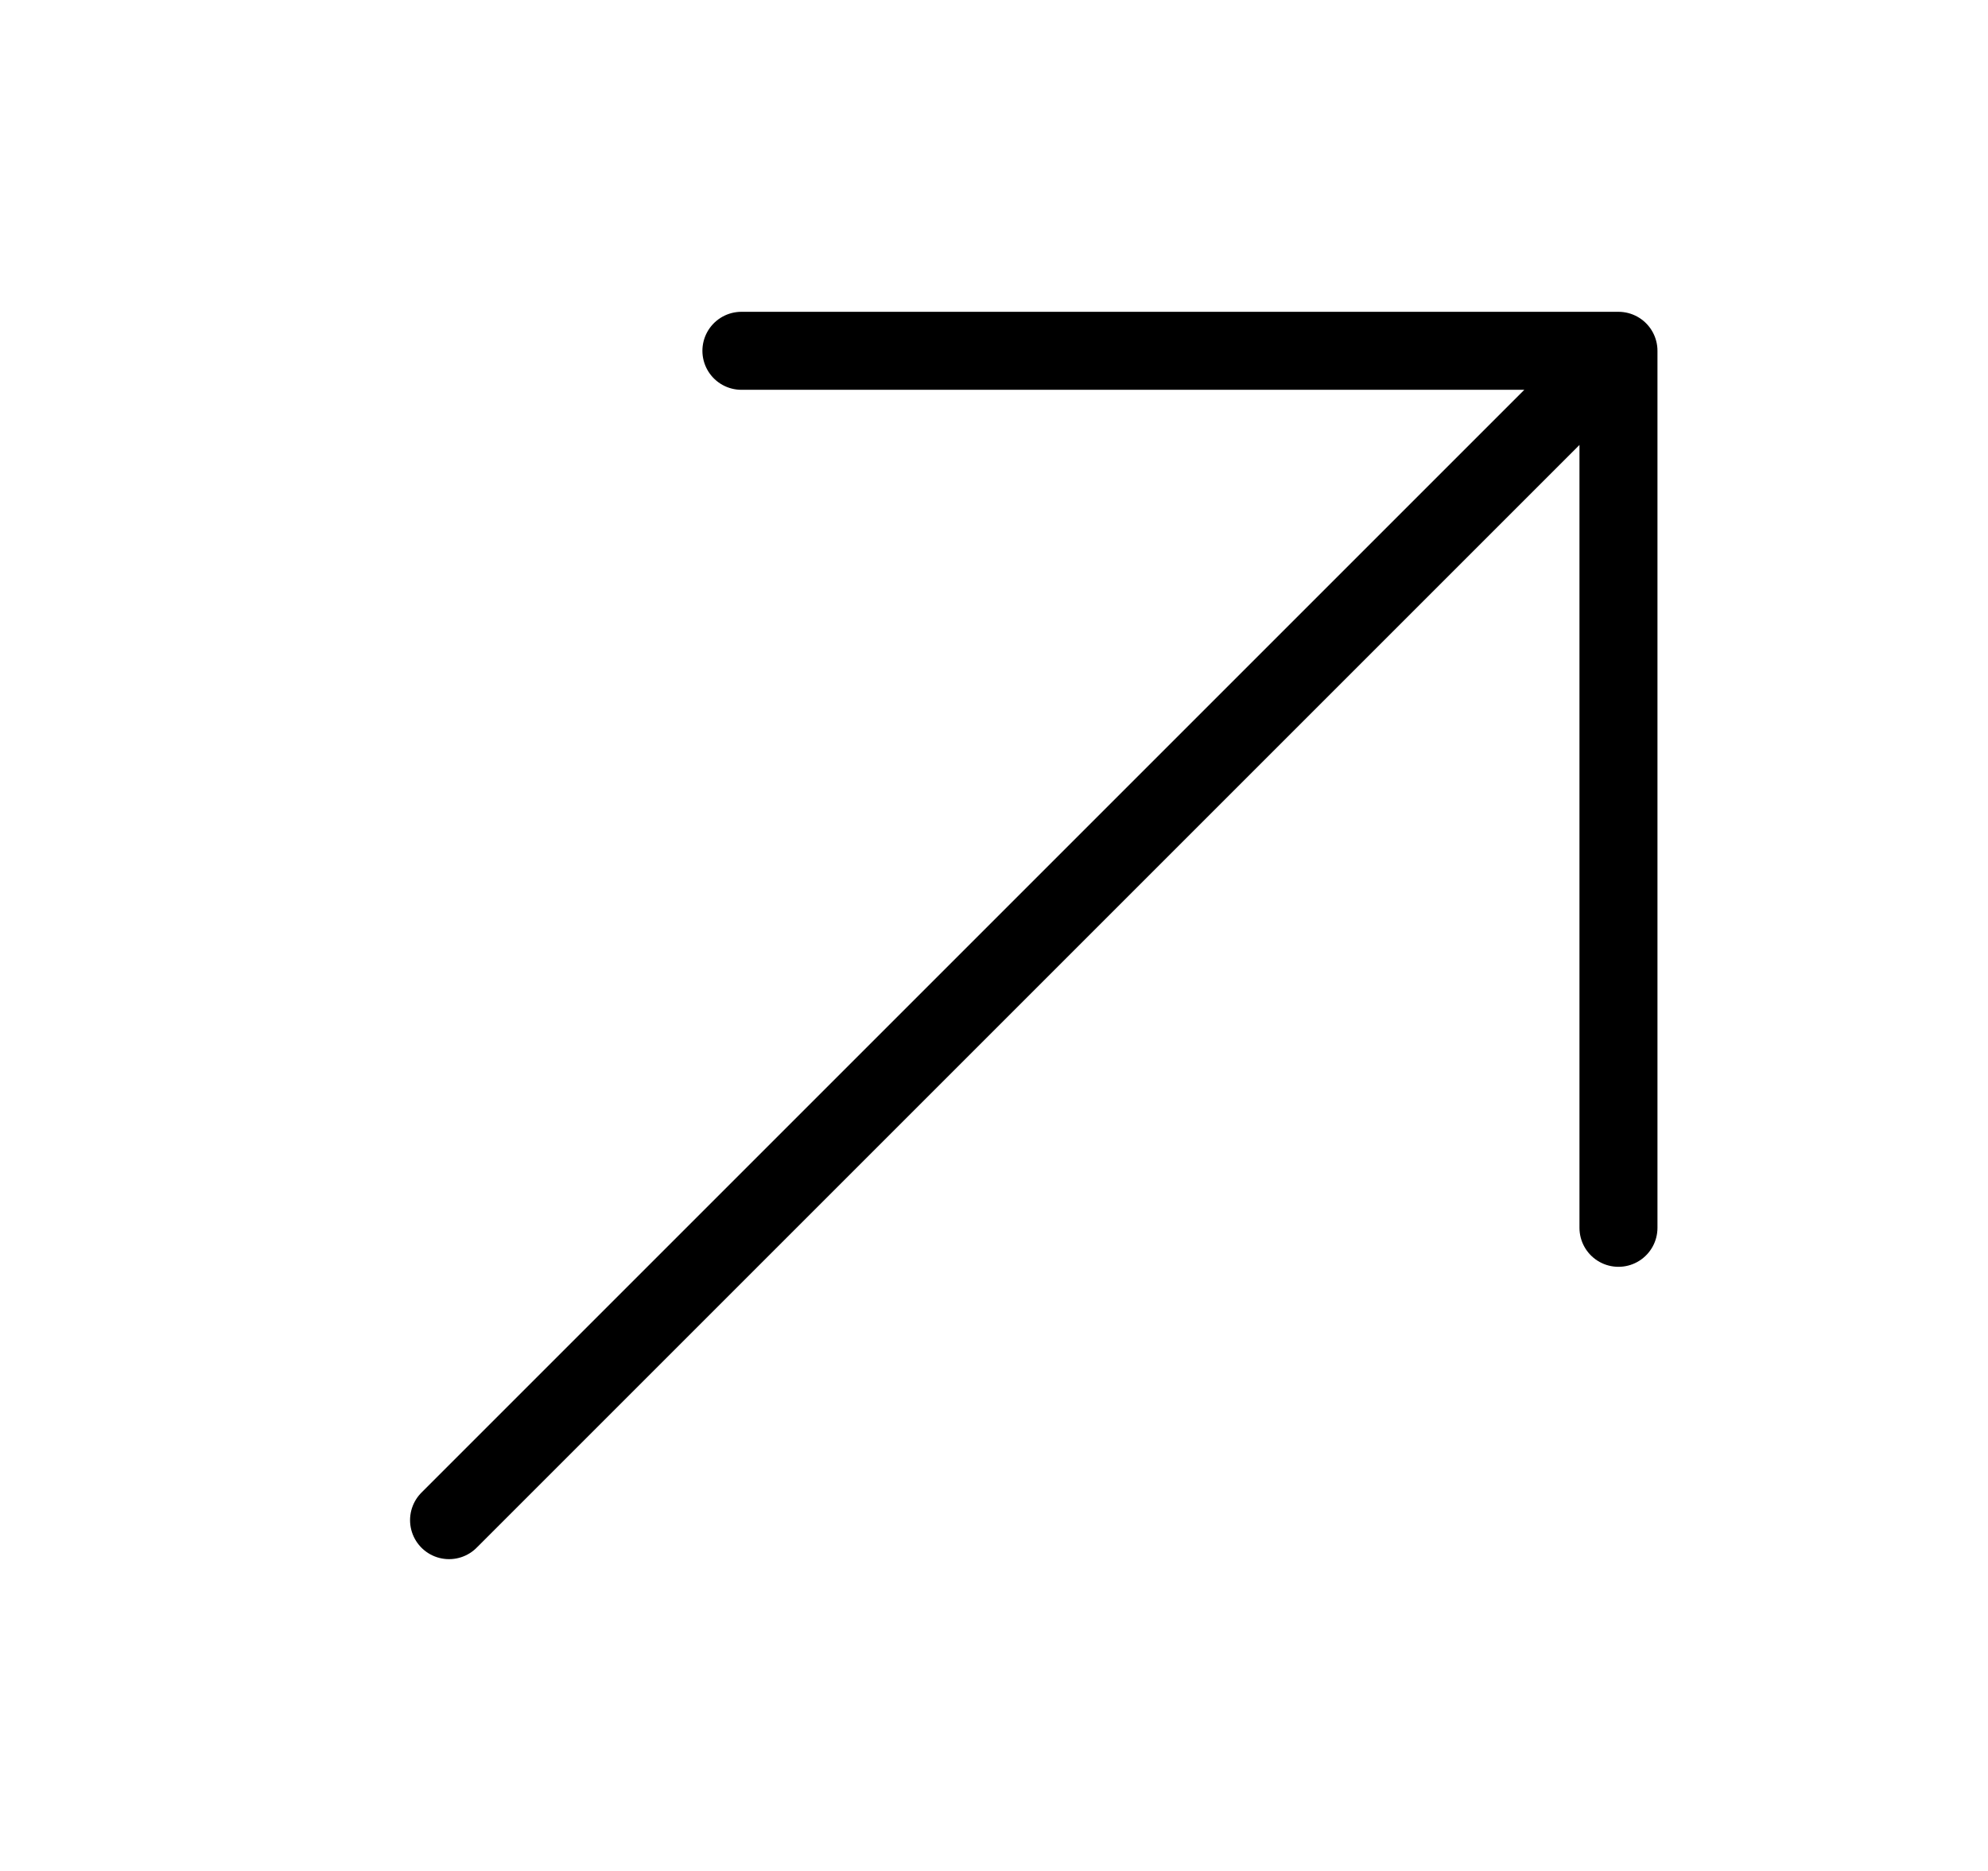
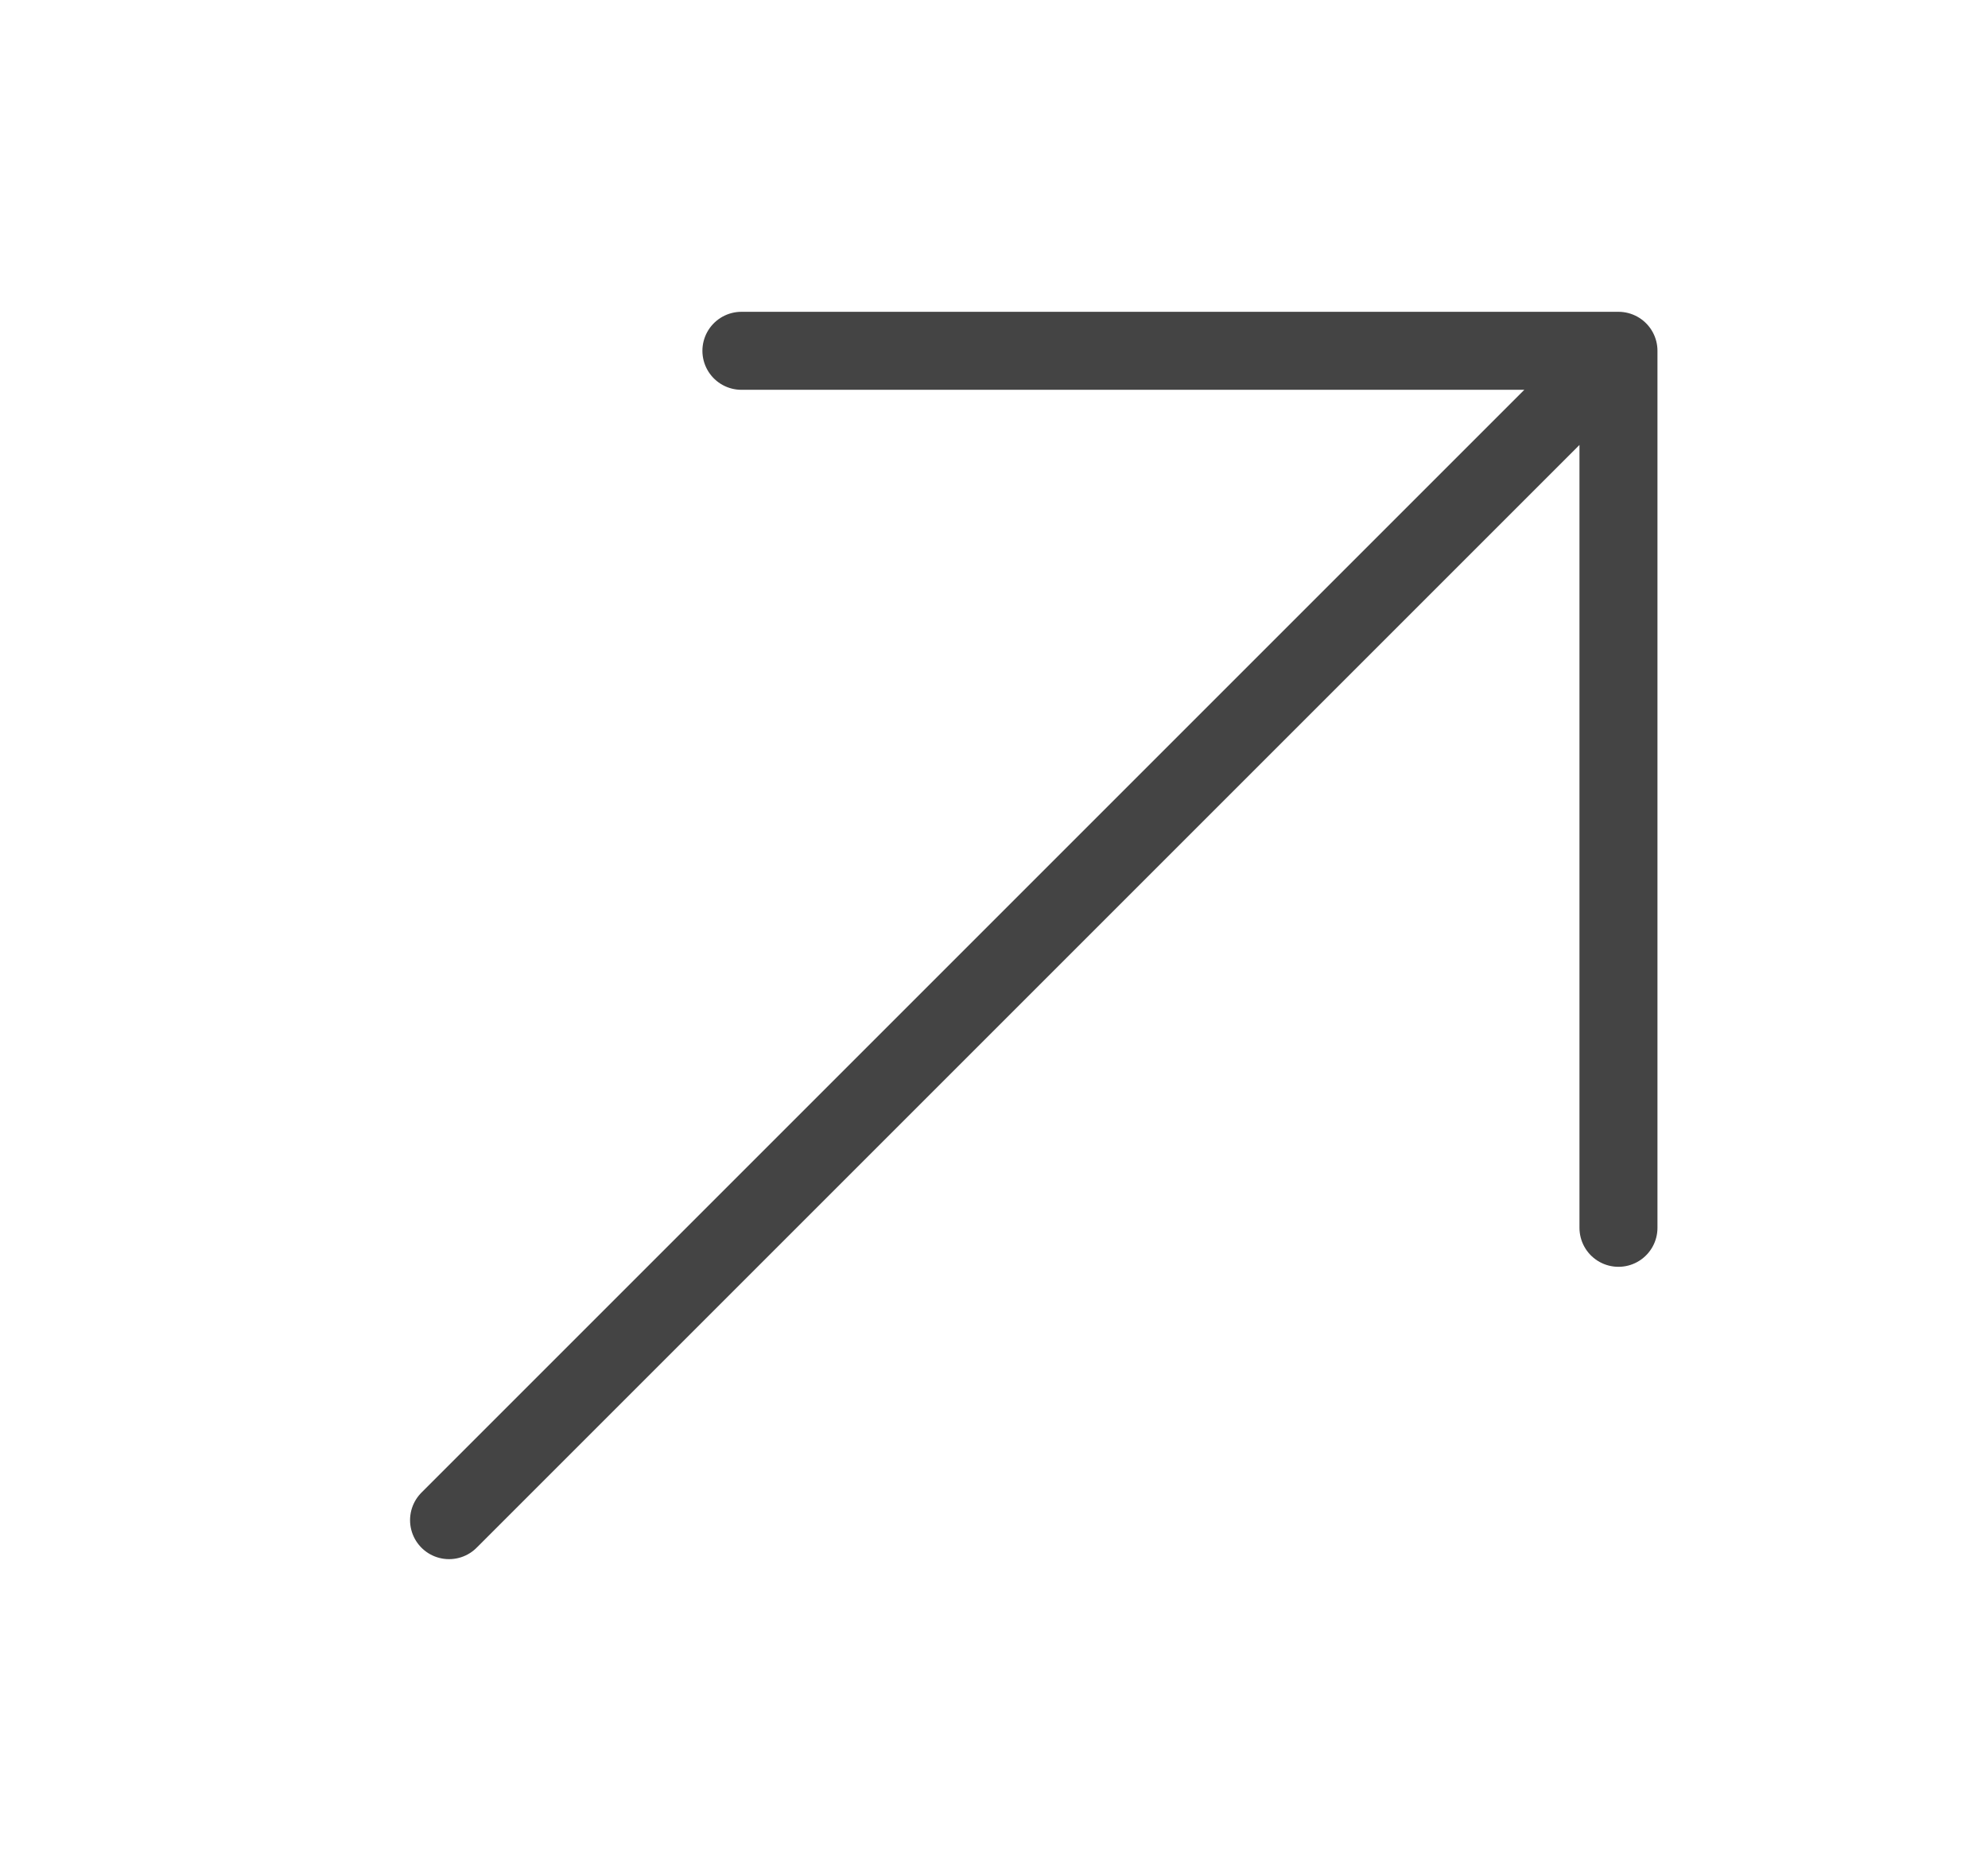
<svg xmlns="http://www.w3.org/2000/svg" width="17" height="16" viewBox="0 0 17 16" fill="none">
-   <path d="M3.84 13L13.84 3M13.84 3H6.34M13.84 3V10.5" stroke="black" stroke-width="0.667" stroke-linecap="round" stroke-linejoin="round" />
+   <path d="M3.84 13L13.84 3M13.84 3H6.34M13.84 3V10.5" stroke="#444444" stroke-width="0.667" stroke-linecap="round" stroke-linejoin="round" />
</svg>
